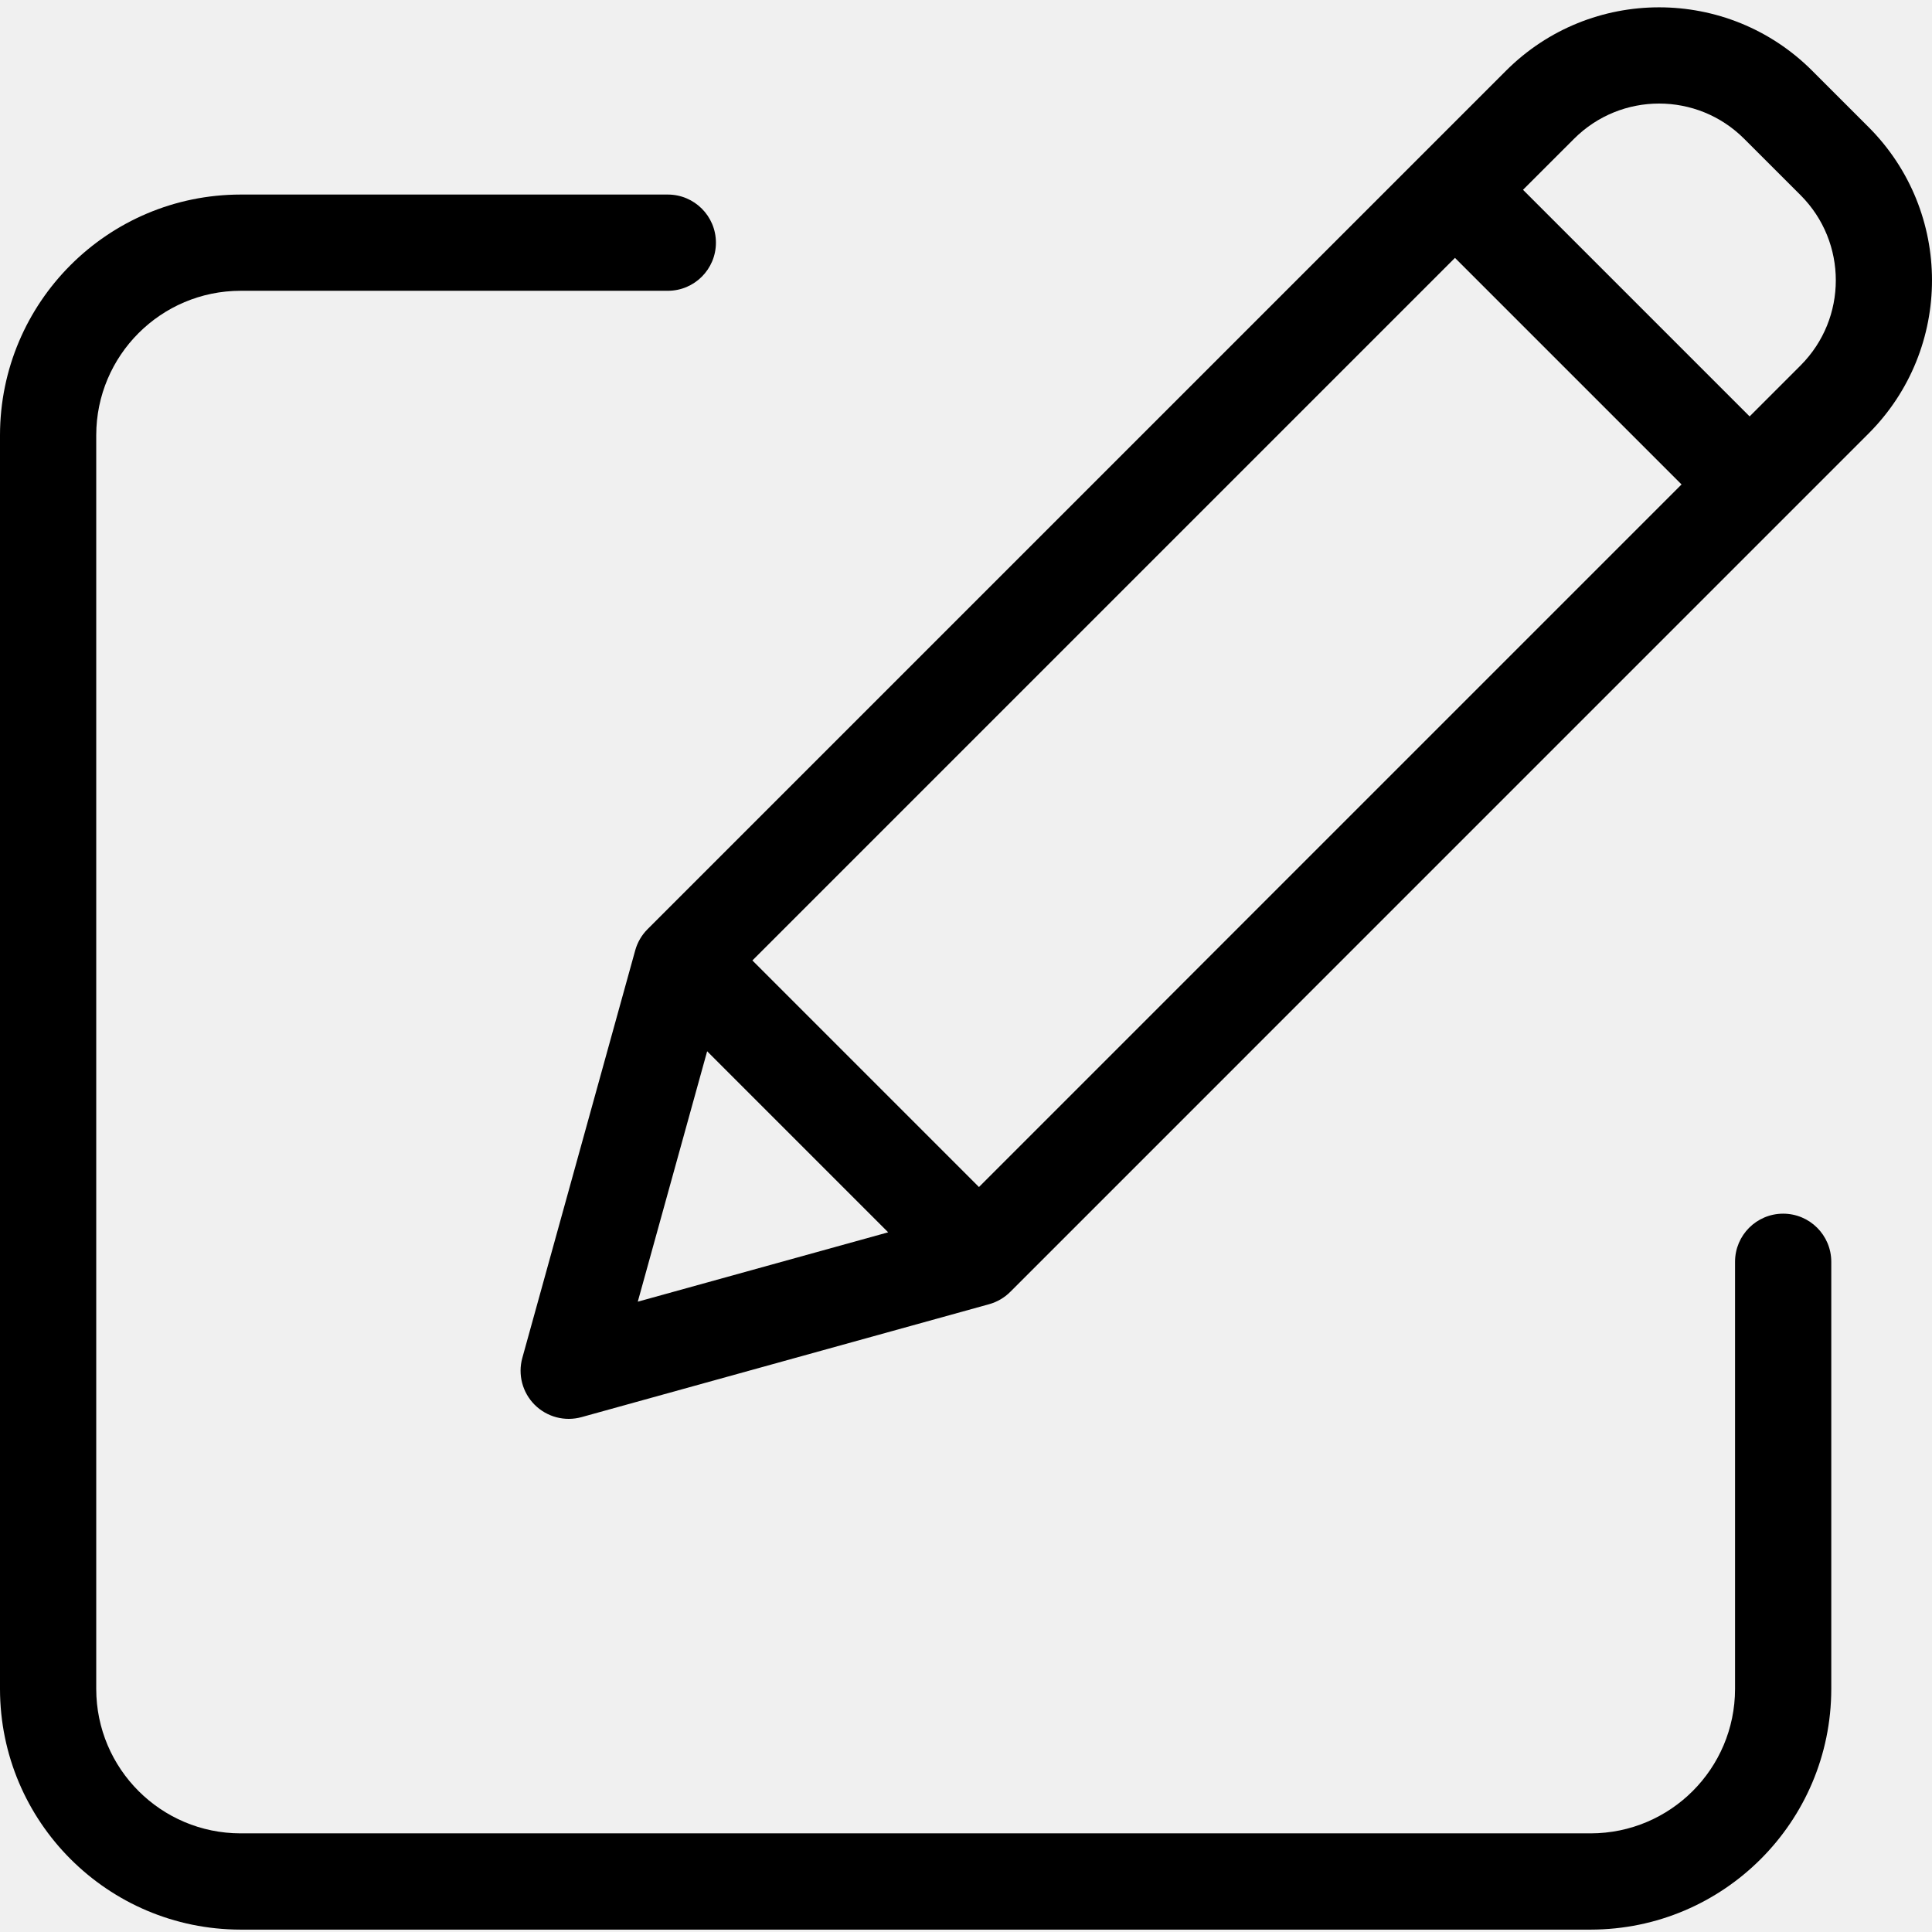
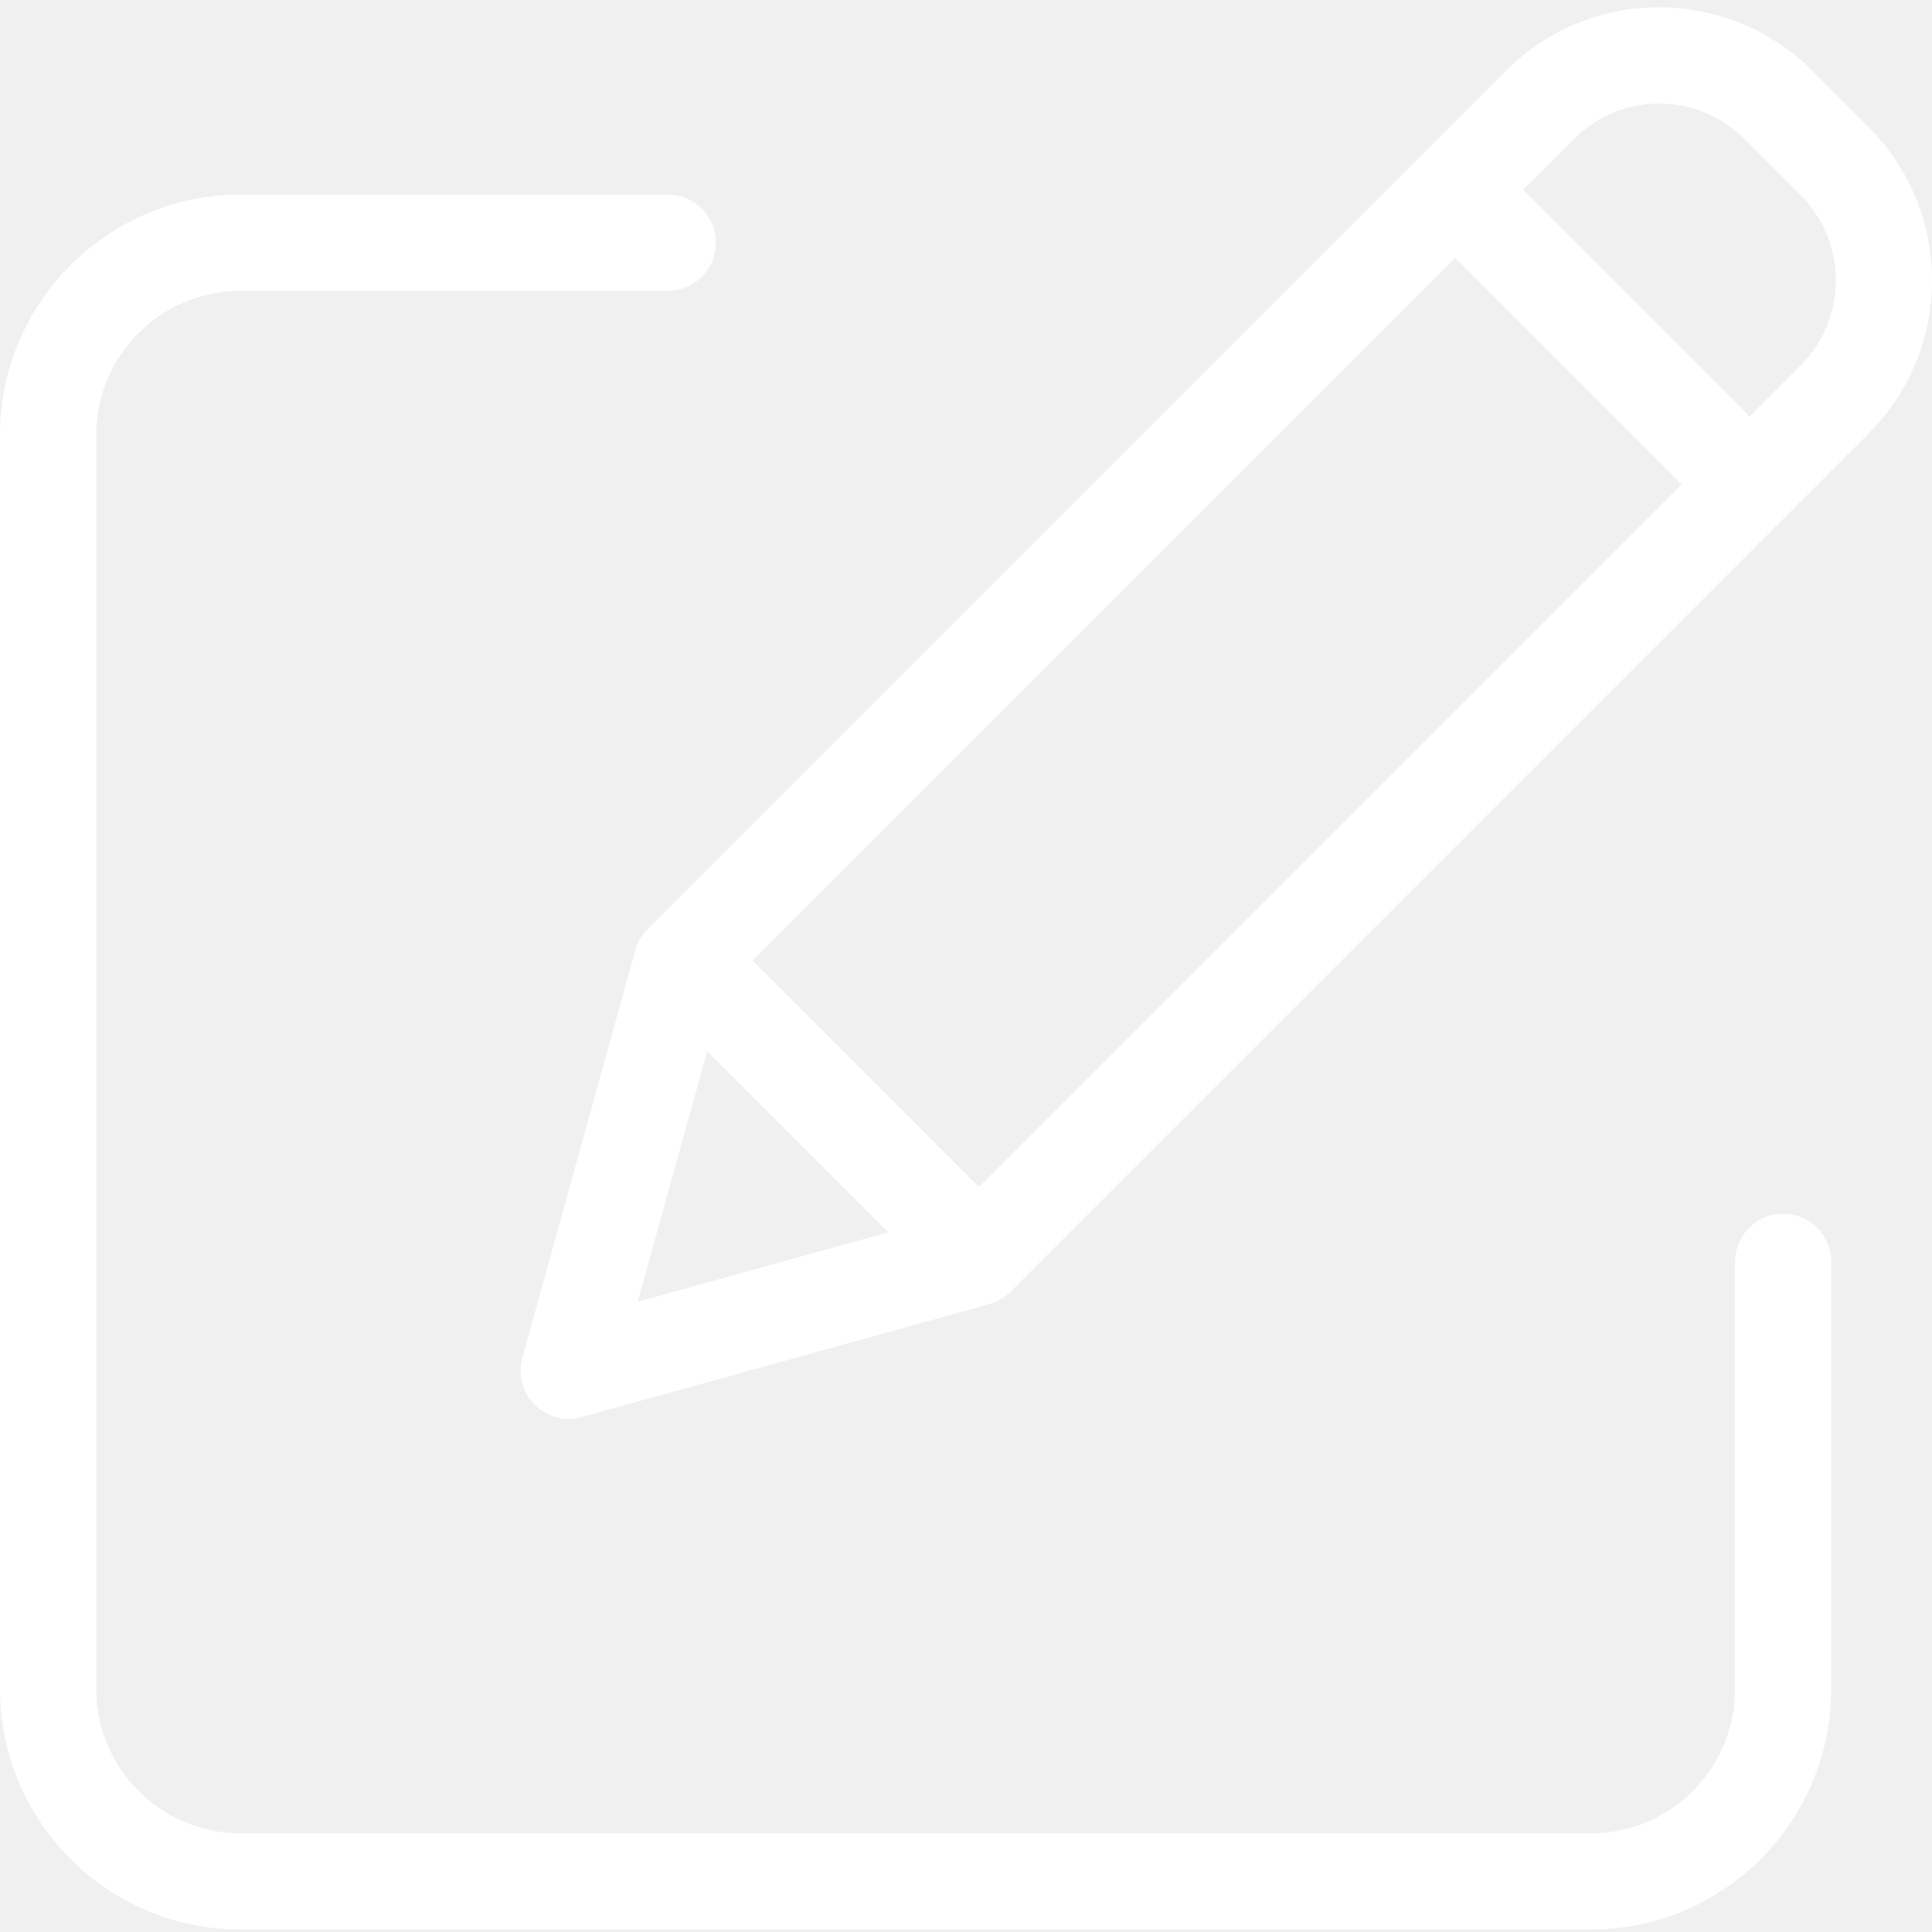
- <svg xmlns="http://www.w3.org/2000/svg" height="401pt" viewBox="0 -1 401.523 401" width="401pt">
-   <path d="m370.59 250.973c-5.523 0-10 4.477-10 10v88.789c-.02 16.562-13.438 29.984-30 30h-280.59c-16.562-.016-29.98-13.438-30-30v-260.59c.02-16.559 13.438-29.98 30-30h88.789c5.523 0 10-4.477 10-10 0-5.52-4.477-10-10-10h-88.789c-27.602.031-49.969 22.398-50 50v260.594c.031 27.602 22.398 49.969 50 50h280.59c27.602-.031 49.969-22.398 50-50v-88.793c0-5.523-4.477-10-10-10zm0 0" />
-   <path d="m376.629 13.441c-17.574-17.574-46.066-17.574-63.641 0l-178.406 178.406c-1.223 1.223-2.105 2.738-2.566 4.402l-23.461 84.699c-.965 3.473.016 7.191 2.562 9.742 2.551 2.547 6.27 3.527 9.742 2.566l84.699-23.465c1.664-.461 3.18-1.344 4.402-2.566l178.402-178.41c17.547-17.586 17.547-46.055 0-63.641zm-220.258 184.906 146.012-146.016 47.09 47.09-146.016 146.016zm-9.406 18.875 37.621 37.625-52.039 14.418zm227.258-142.547-10.605 10.605-47.094-47.094 10.609-10.605c9.762-9.762 25.59-9.762 35.352 0l11.738 11.734c9.746 9.773 9.746 25.59 0 35.359zm0 0" />
+ <svg xmlns="http://www.w3.org/2000/svg" id="Layer_1" data-name="Layer 1" viewBox="0 0 401 401">
+   <defs>
+     <style>
+       .cls-1 {
+         fill: #fff;
+       }
+     </style>
+   </defs>
+   <path class="cls-1" d="M370.11,251.91c-5.52,0-9.99,4.47-9.99,9.99v88.67c-.02,16.54-13.42,29.95-29.96,29.96H49.93c-16.54-.02-29.94-13.42-29.96-29.96V90.32c.02-16.54,13.42-29.94,29.96-29.96h88.67c5.52,0,9.99-4.47,9.99-9.99s-4.47-9.99-9.99-9.99H49.93C22.37,40.41.03,62.75,0,90.32v260.25c.03,27.57,22.37,49.9,49.93,49.93h280.22c27.57-.03,49.9-22.37,49.93-49.93v-88.68c0-5.52-4.47-9.99-9.99-9.99Z" />
+   <path class="cls-1" d="M376.14,14.68c-17.55-17.55-46.01-17.55-63.56,0l-178.17,178.17c-1.22,1.22-2.1,2.73-2.56,4.4l-23.43,84.59c-.96,3.47.02,7.18,2.56,9.73,2.55,2.54,6.26,3.52,9.73,2.56l84.59-23.43c1.66-.46,3.18-1.34,4.4-2.56l178.17-178.18c17.52-17.56,17.52-45.99,0-63.56l-11.72-11.72ZM156.17,199.35L301.99,53.52l47.03,47.03-145.83,145.83-47.02-47.03ZM146.77,218.2l37.57,37.58-51.97,14.4,14.4-51.98ZM373.74,75.84l-10.59,10.59-47.03-47.03,10.6-10.59c9.75-9.75,25.56-9.75,35.31,0l11.72,11.72c9.73,9.76,9.73,25.56,0,35.31Z" />
</svg>
